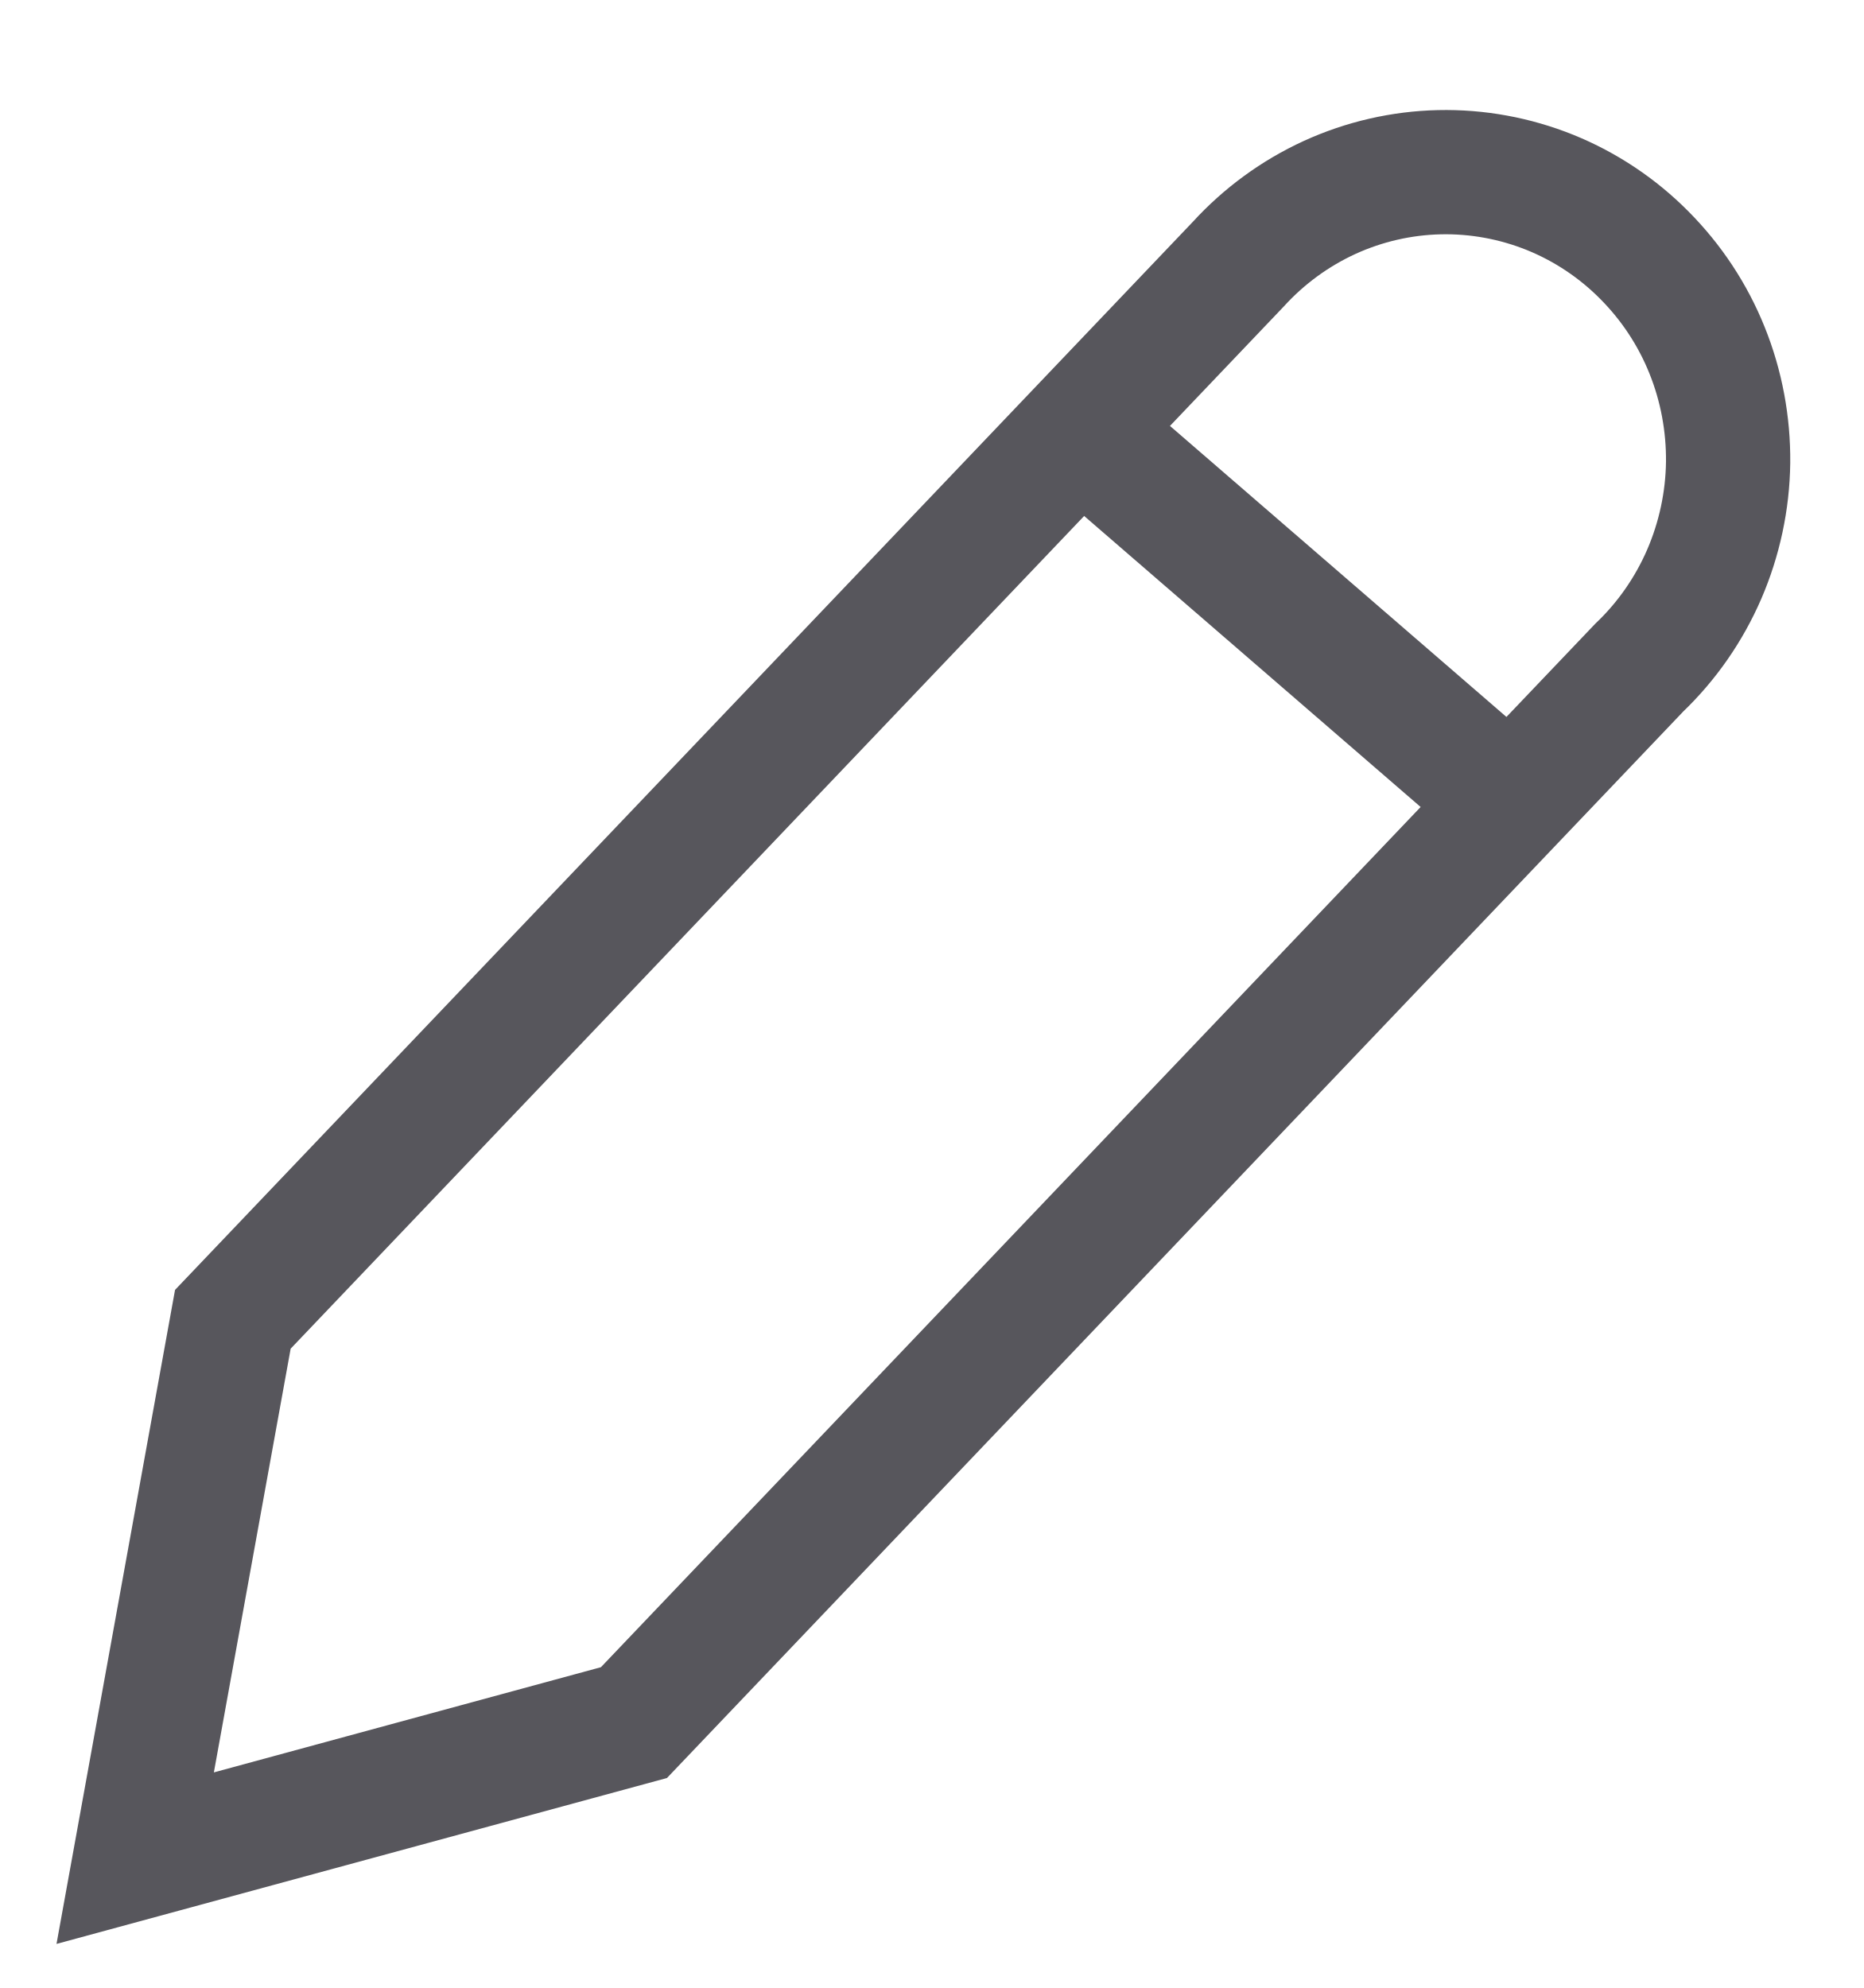
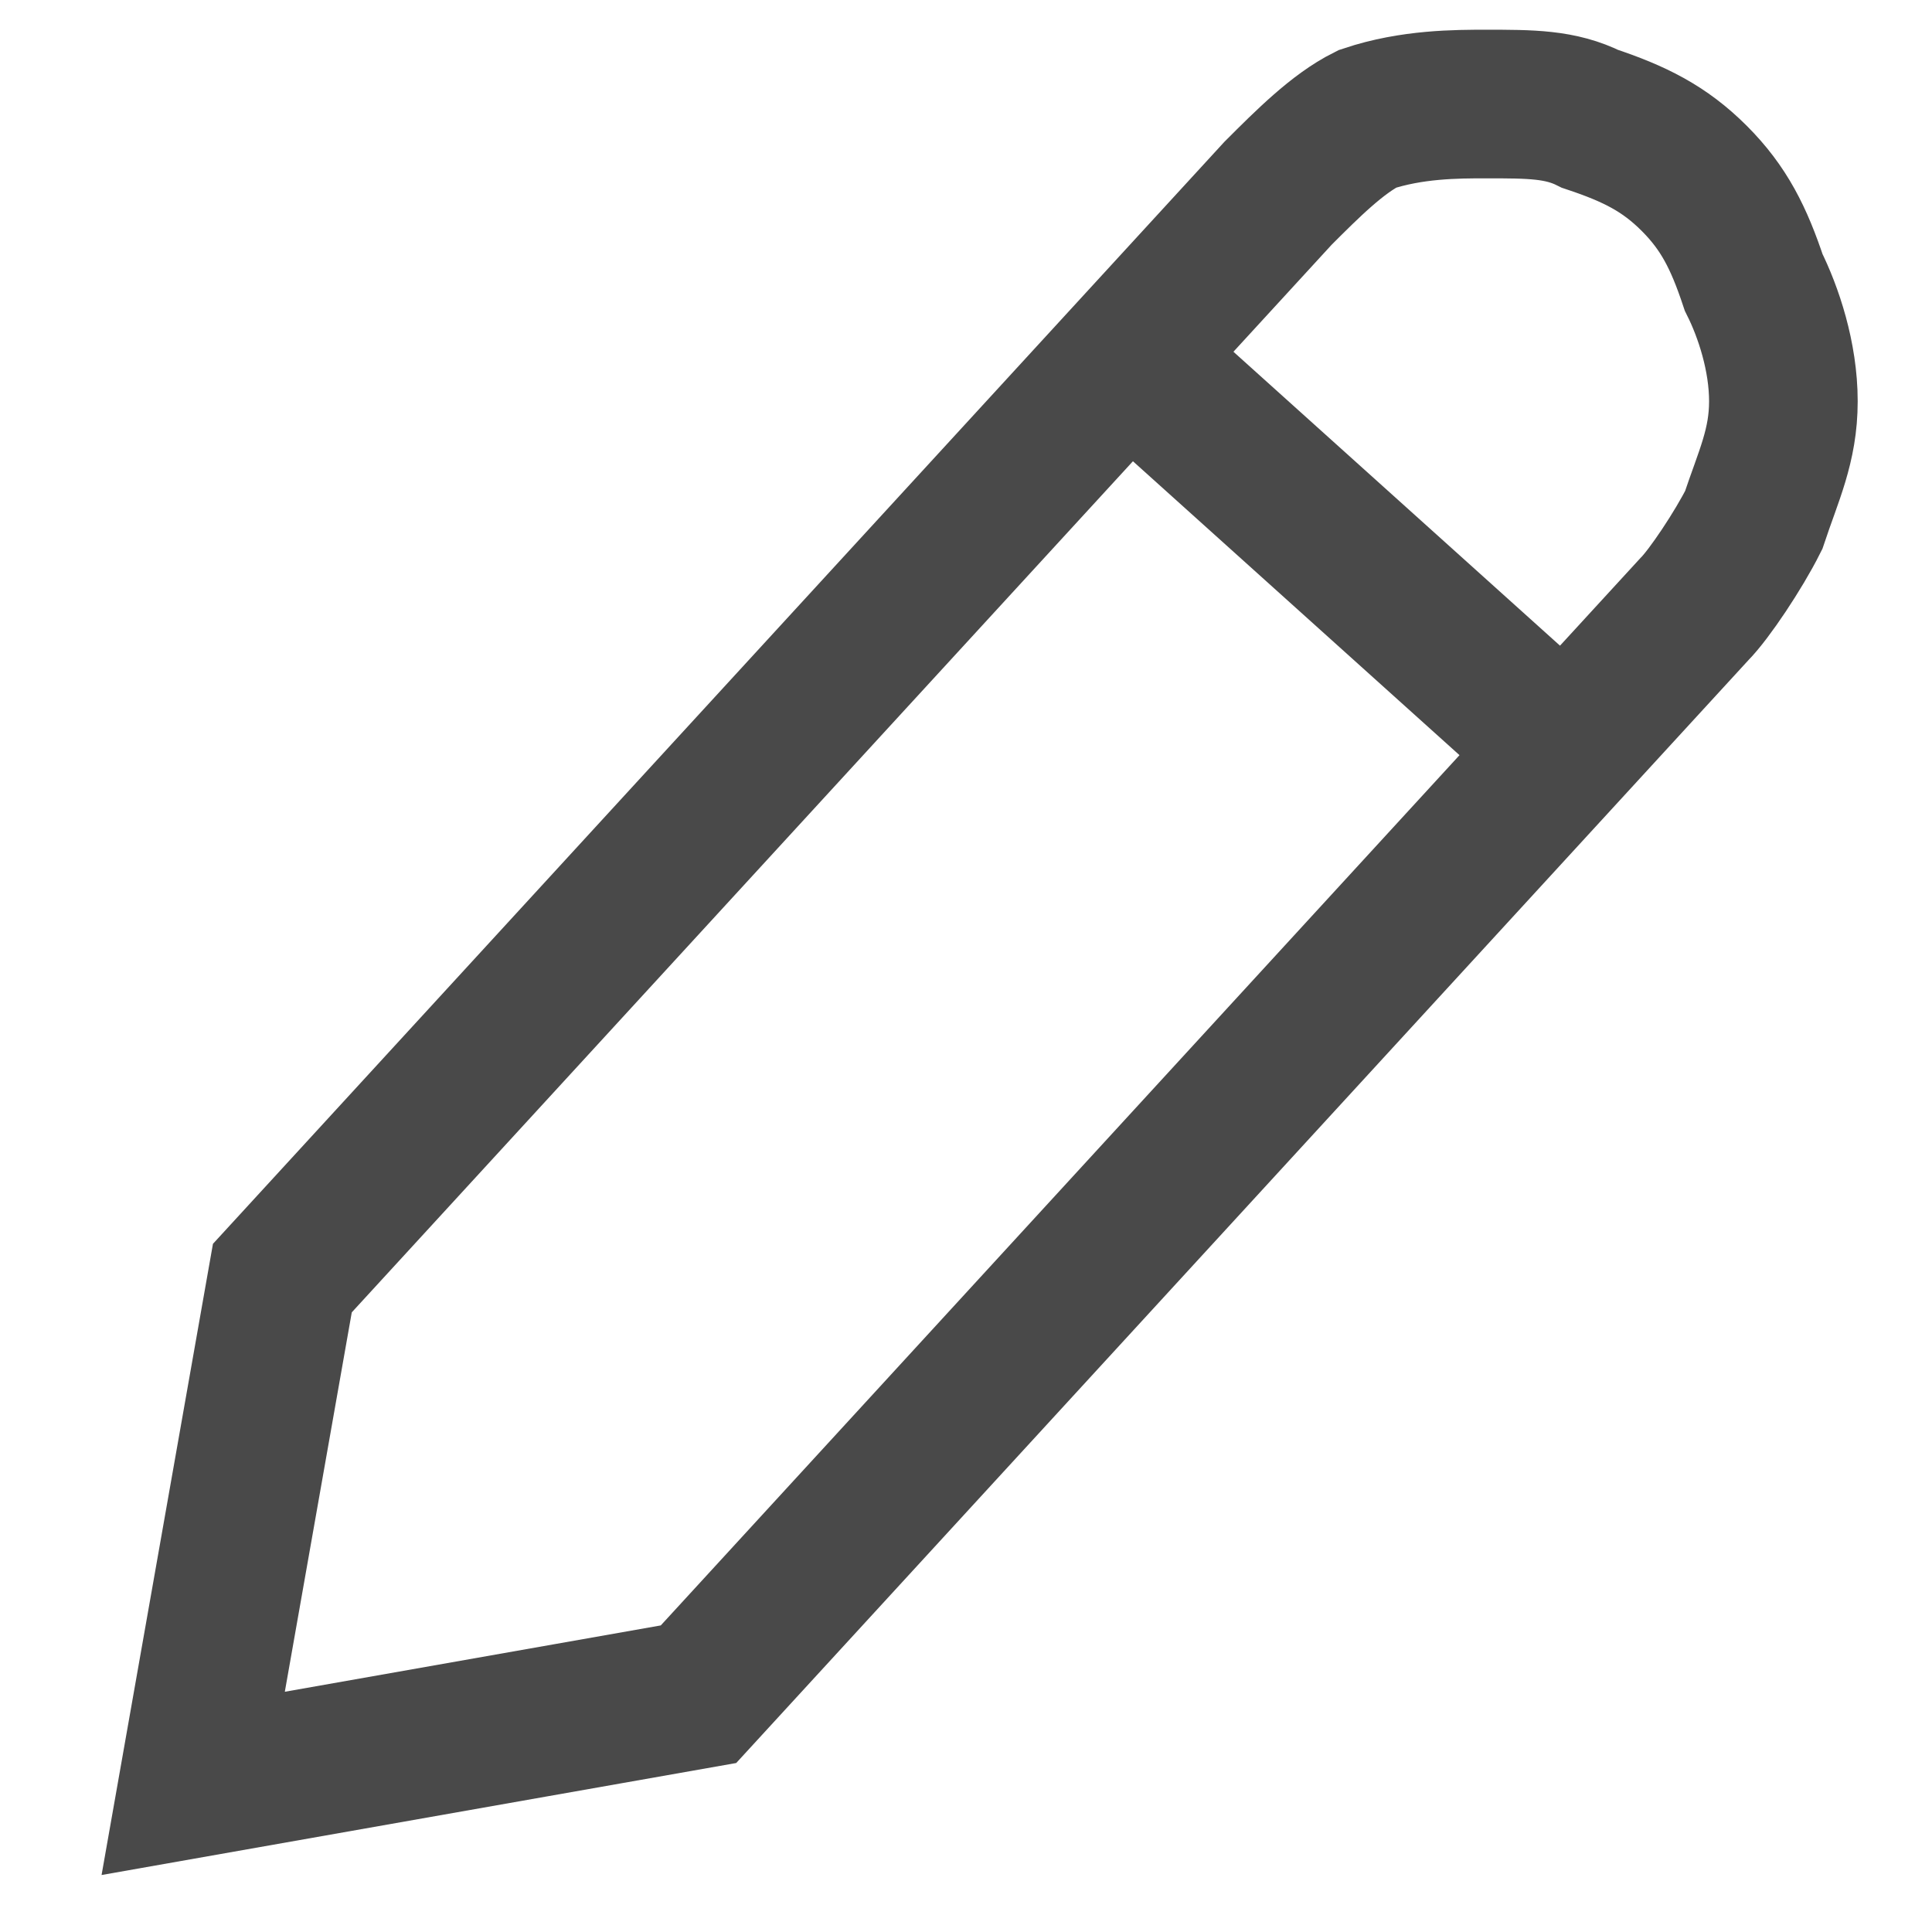
- <svg xmlns="http://www.w3.org/2000/svg" width="15" height="16" viewBox="0 0 15 16" fill="none">
-   <path d="M1.088 14.955L1.874 10.618L9.965 2.127C10.172 1.9 10.422 1.717 10.701 1.589C10.979 1.462 11.279 1.393 11.584 1.386C11.889 1.379 12.193 1.435 12.476 1.549C12.76 1.664 13.018 1.836 13.234 2.054C13.451 2.272 13.623 2.532 13.738 2.818C13.854 3.105 13.911 3.413 13.908 3.722C13.904 4.032 13.838 4.338 13.716 4.621C13.593 4.905 13.415 5.161 13.193 5.373L5.102 13.864L1.088 14.955Z" stroke="#57565C" stroke-miterlimit="10" />
-   <line x1="8.78" y1="3.539" x2="12.385" y2="6.657" stroke="#57565C" />
+ <svg xmlns="http://www.w3.org/2000/svg" version="1.1" id="Layer_1" x="0px" y="0px" viewBox="0 0 13 13" style="enable-background:new 0 0 13 13;" xml:space="preserve">
+   <style type="text/css">
+ 	.st0{fill:none;stroke:#494949;stroke-miterlimit:10;}
+ 	.st1{fill:none;stroke:#494949;}
+ </style>
+   <path class="st0" d="M1.3,12l0.6-3.4l6.7-7.3c0.2-0.2,0.4-0.4,0.6-0.5C9.5,0.7,9.8,0.7,10,0.7c0.3,0,0.5,0,0.7,0.1  C11,0.9,11.2,1,11.4,1.2c0.2,0.2,0.3,0.4,0.4,0.7C11.9,2.1,12,2.4,12,2.7c0,0.3-0.1,0.5-0.2,0.8c-0.1,0.2-0.3,0.5-0.4,0.6l-6.7,7.3  L1.3,12z" />
+   <line class="st1" x1="7.7" y1="2.5" x2="10.7" y2="5.2" />
</svg>
